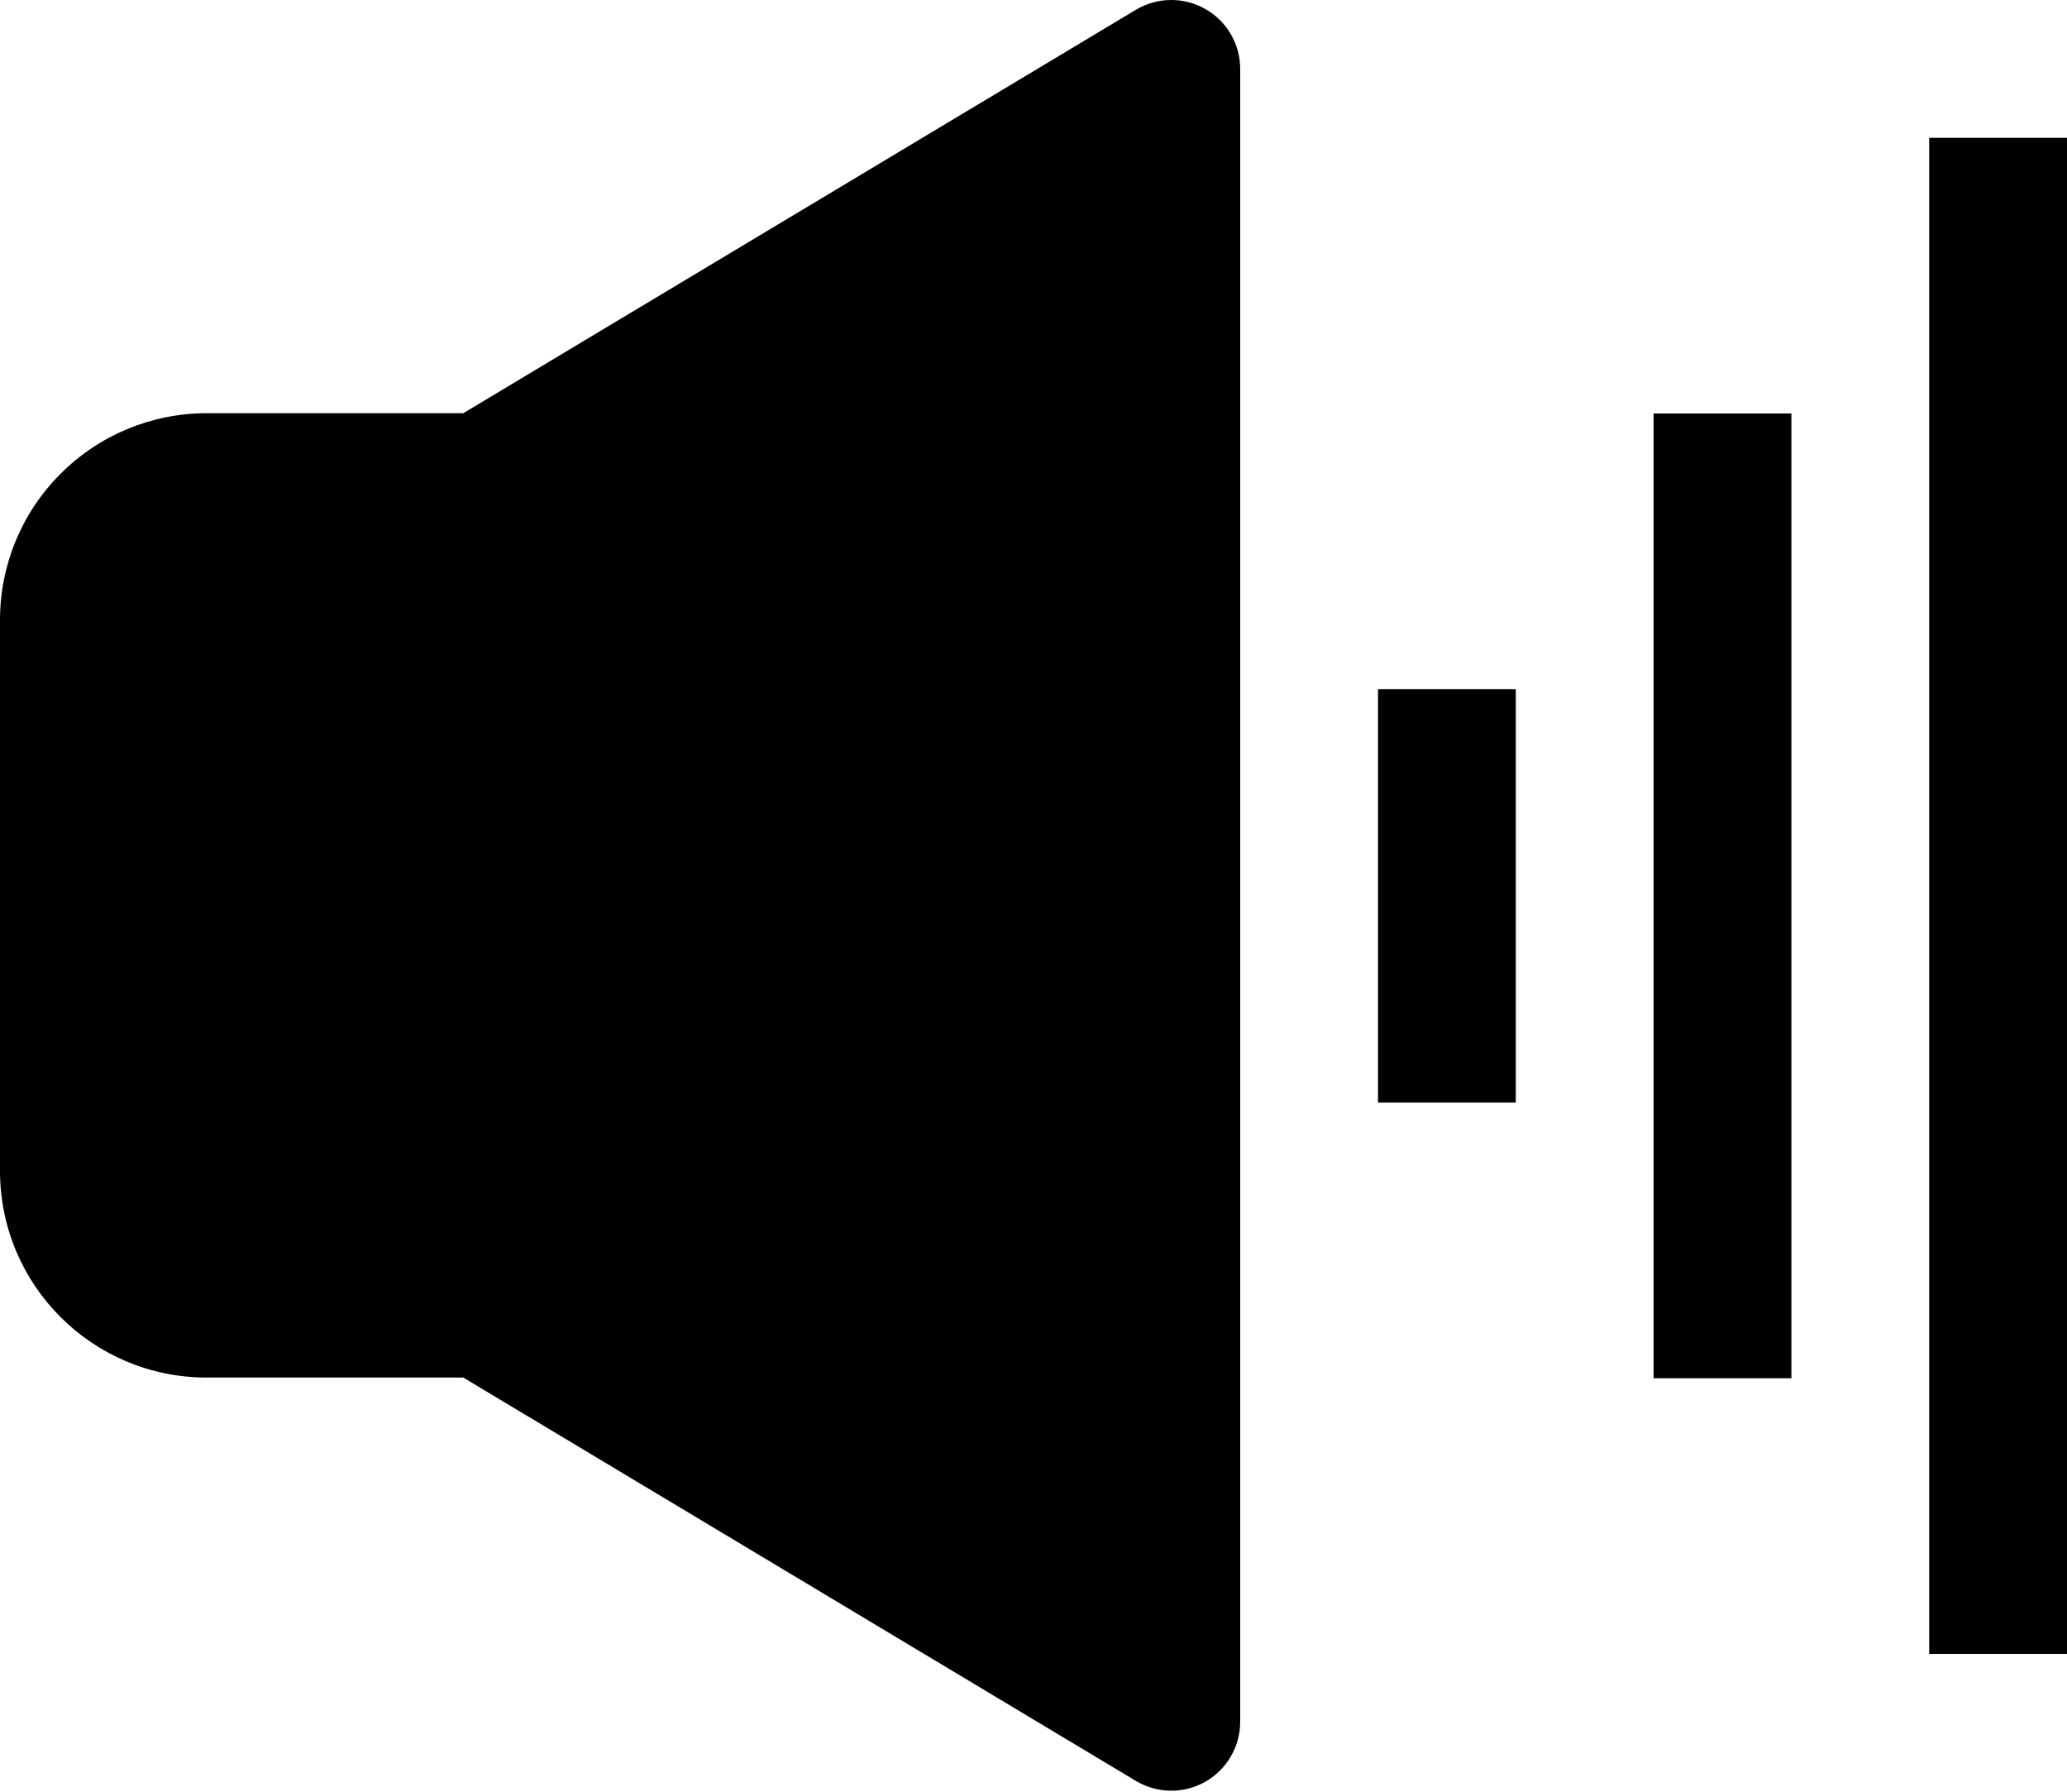
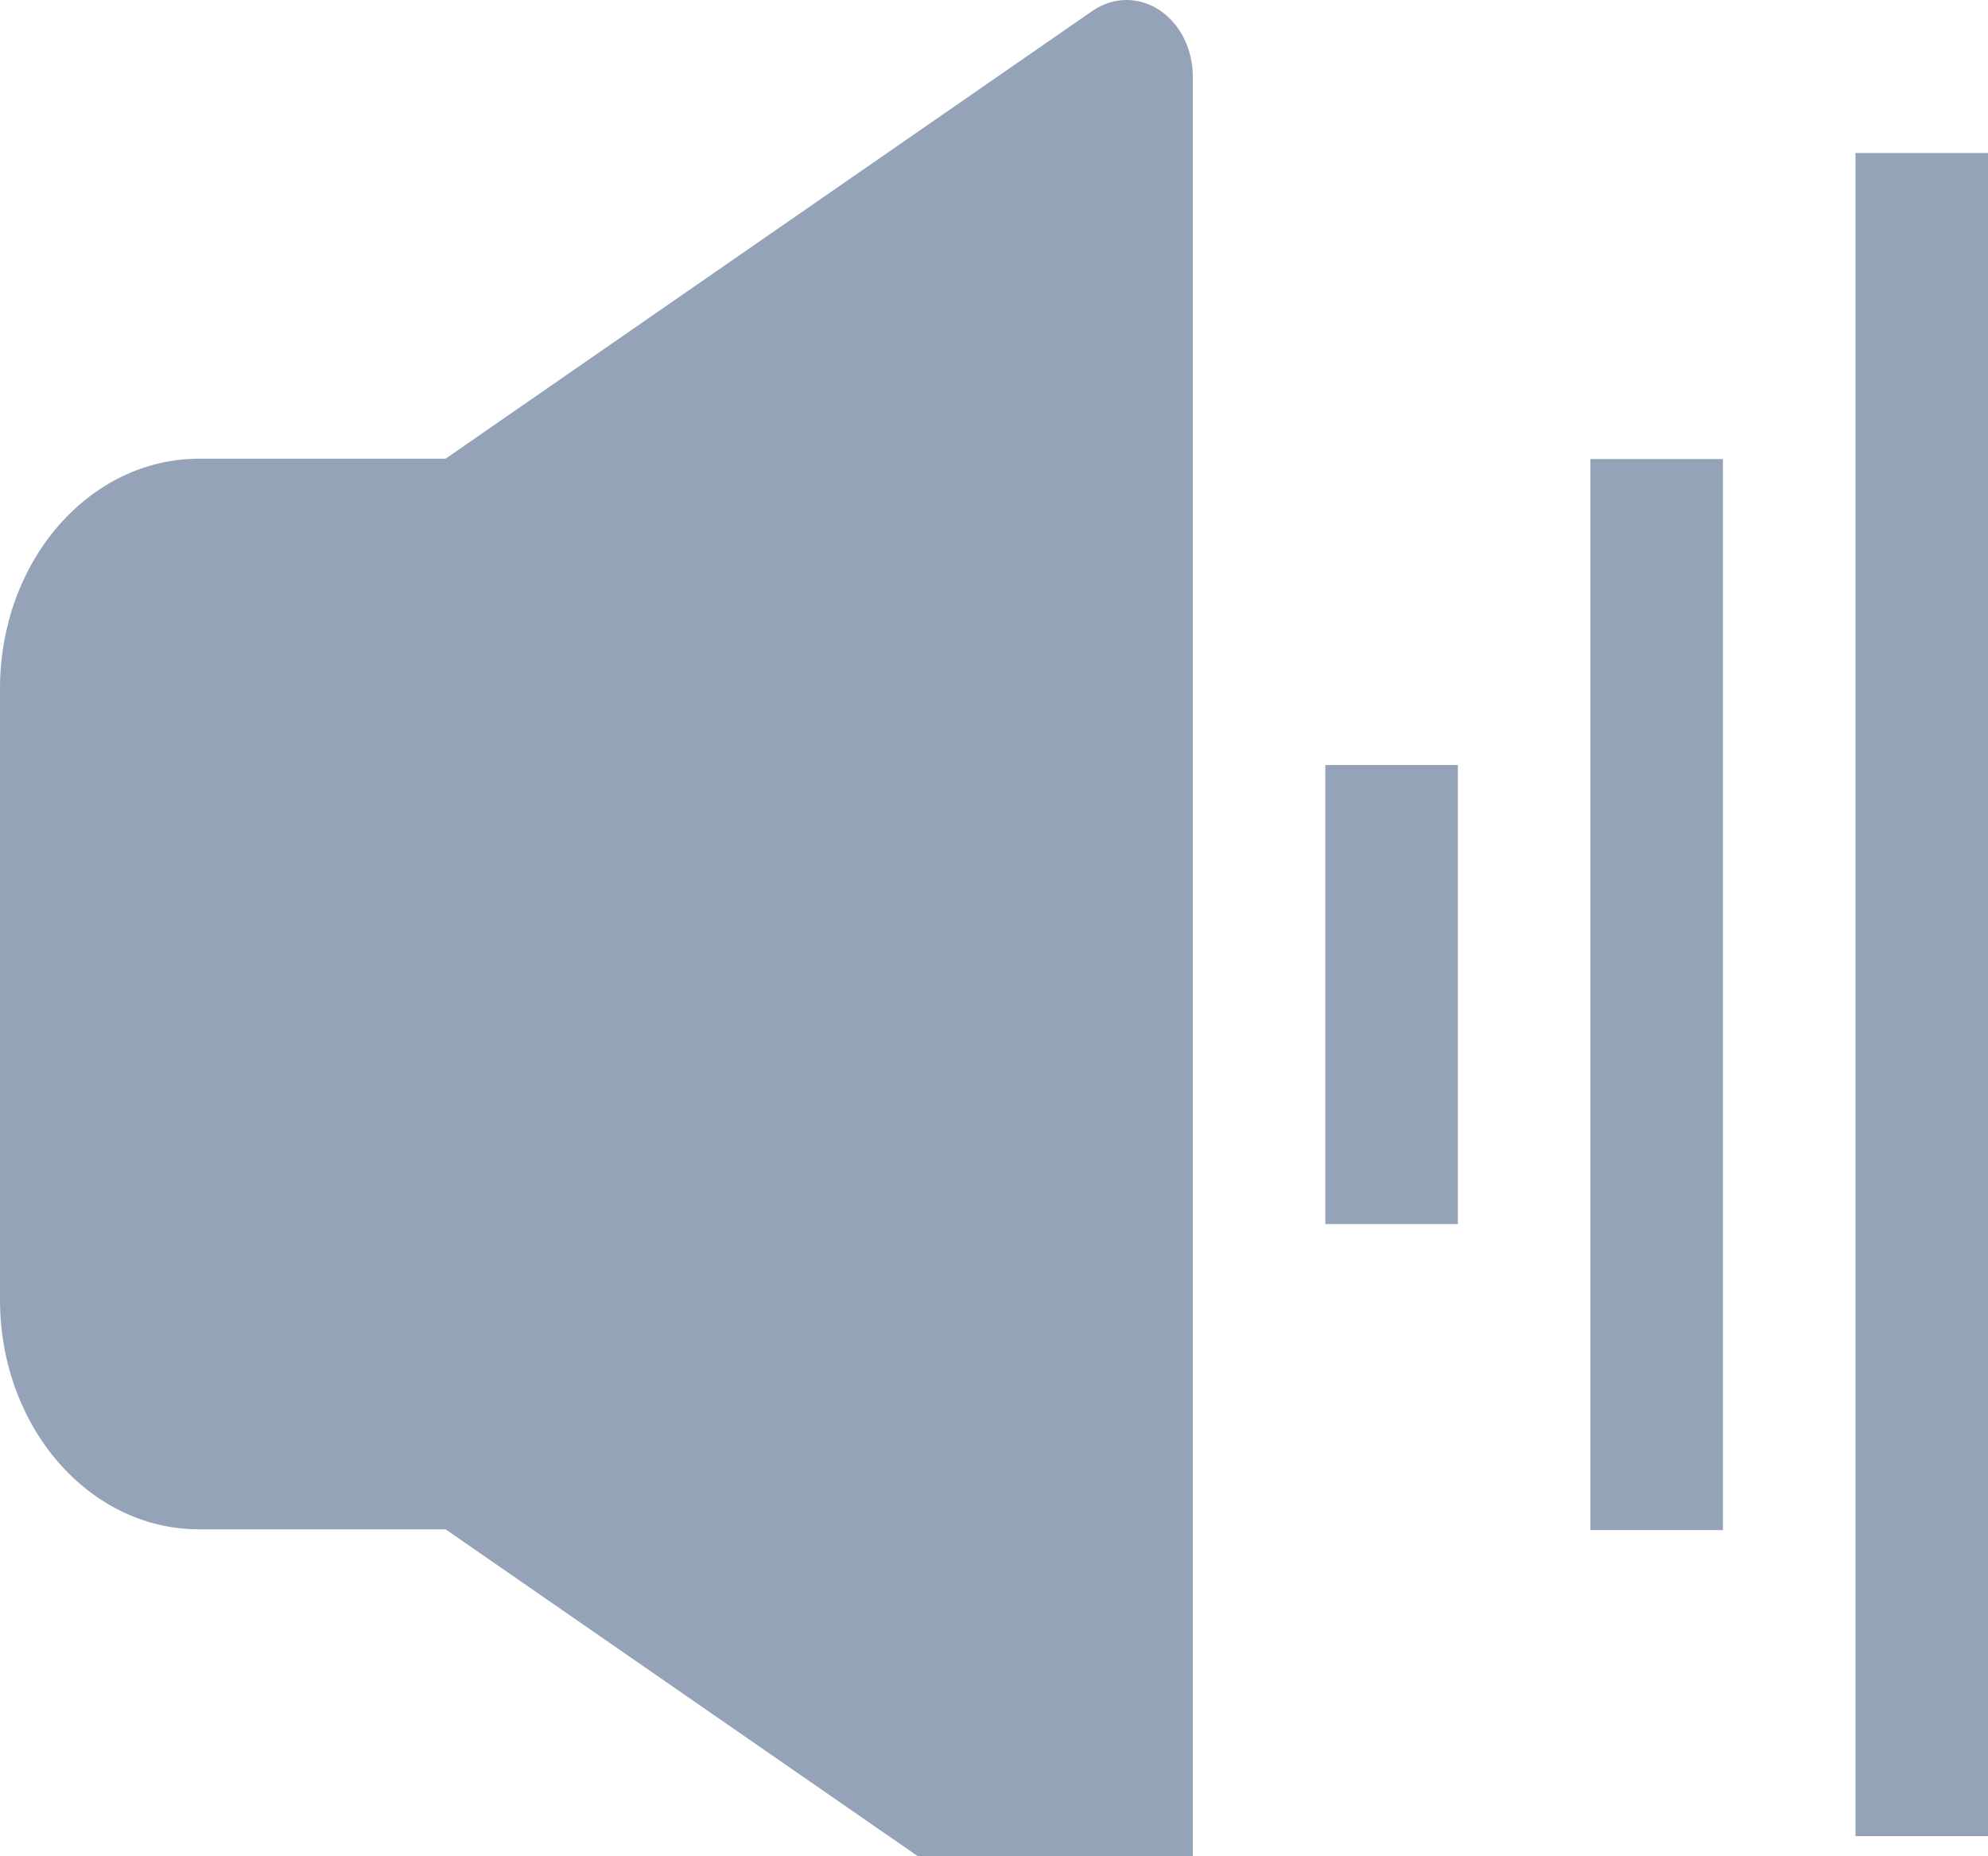
- <svg xmlns="http://www.w3.org/2000/svg" width="30" height="26" viewBox="0 0 30 26" fill="none">
-   <path d="M18 1C18 0.823 17.953 0.649 17.864 0.496C17.775 0.343 17.647 0.217 17.493 0.13C17.339 0.043 17.165 -0.002 16.988 -0C16.811 0.002 16.638 0.051 16.486 0.142L6.724 5.996H3C2.204 5.996 1.441 6.312 0.879 6.875C0.316 7.437 0 8.2 0 8.996L0 16.99C0 18.65 1.344 19.99 3 19.99H6.724L16.484 25.842C16.636 25.933 16.809 25.983 16.986 25.985C17.164 25.988 17.338 25.943 17.492 25.856C17.647 25.768 17.775 25.642 17.864 25.488C17.953 25.335 18 25.161 18 24.984V1ZM28 2V24H30V2H28ZM24 6V20H26V6H24ZM20 10V16H22V10H20Z" fill="black" />
+ <svg xmlns="http://www.w3.org/2000/svg" width="30" height="28" viewBox="0 0 30 28" fill="none">
+   <path d="M18 1.154C18 0.95 17.953 0.75 17.864 0.573C17.775 0.397 17.647 0.251 17.493 0.15C17.339 0.049 17.165 -0.003 16.988 -0C16.811 0.002 16.638 0.059 16.486 0.164L6.724 6.922H3C2.204 6.922 1.441 7.287 0.879 7.937C0.316 8.586 0 9.467 0 10.386L0 19.615C0 21.531 1.344 23.078 3 23.078H6.724L16.484 29.834C16.636 29.94 16.809 29.997 16.986 30C17.164 30.002 17.338 29.951 17.492 29.85C17.647 29.749 17.775 29.603 17.864 29.426C17.953 29.249 18 29.048 18 28.844V1.154ZM28 2.309V27.708H30V2.309H28ZM24 6.927V23.09H26V6.927H24ZM20 11.545V18.472H22V11.545H20Z" fill="#94A3B8" />
</svg>
